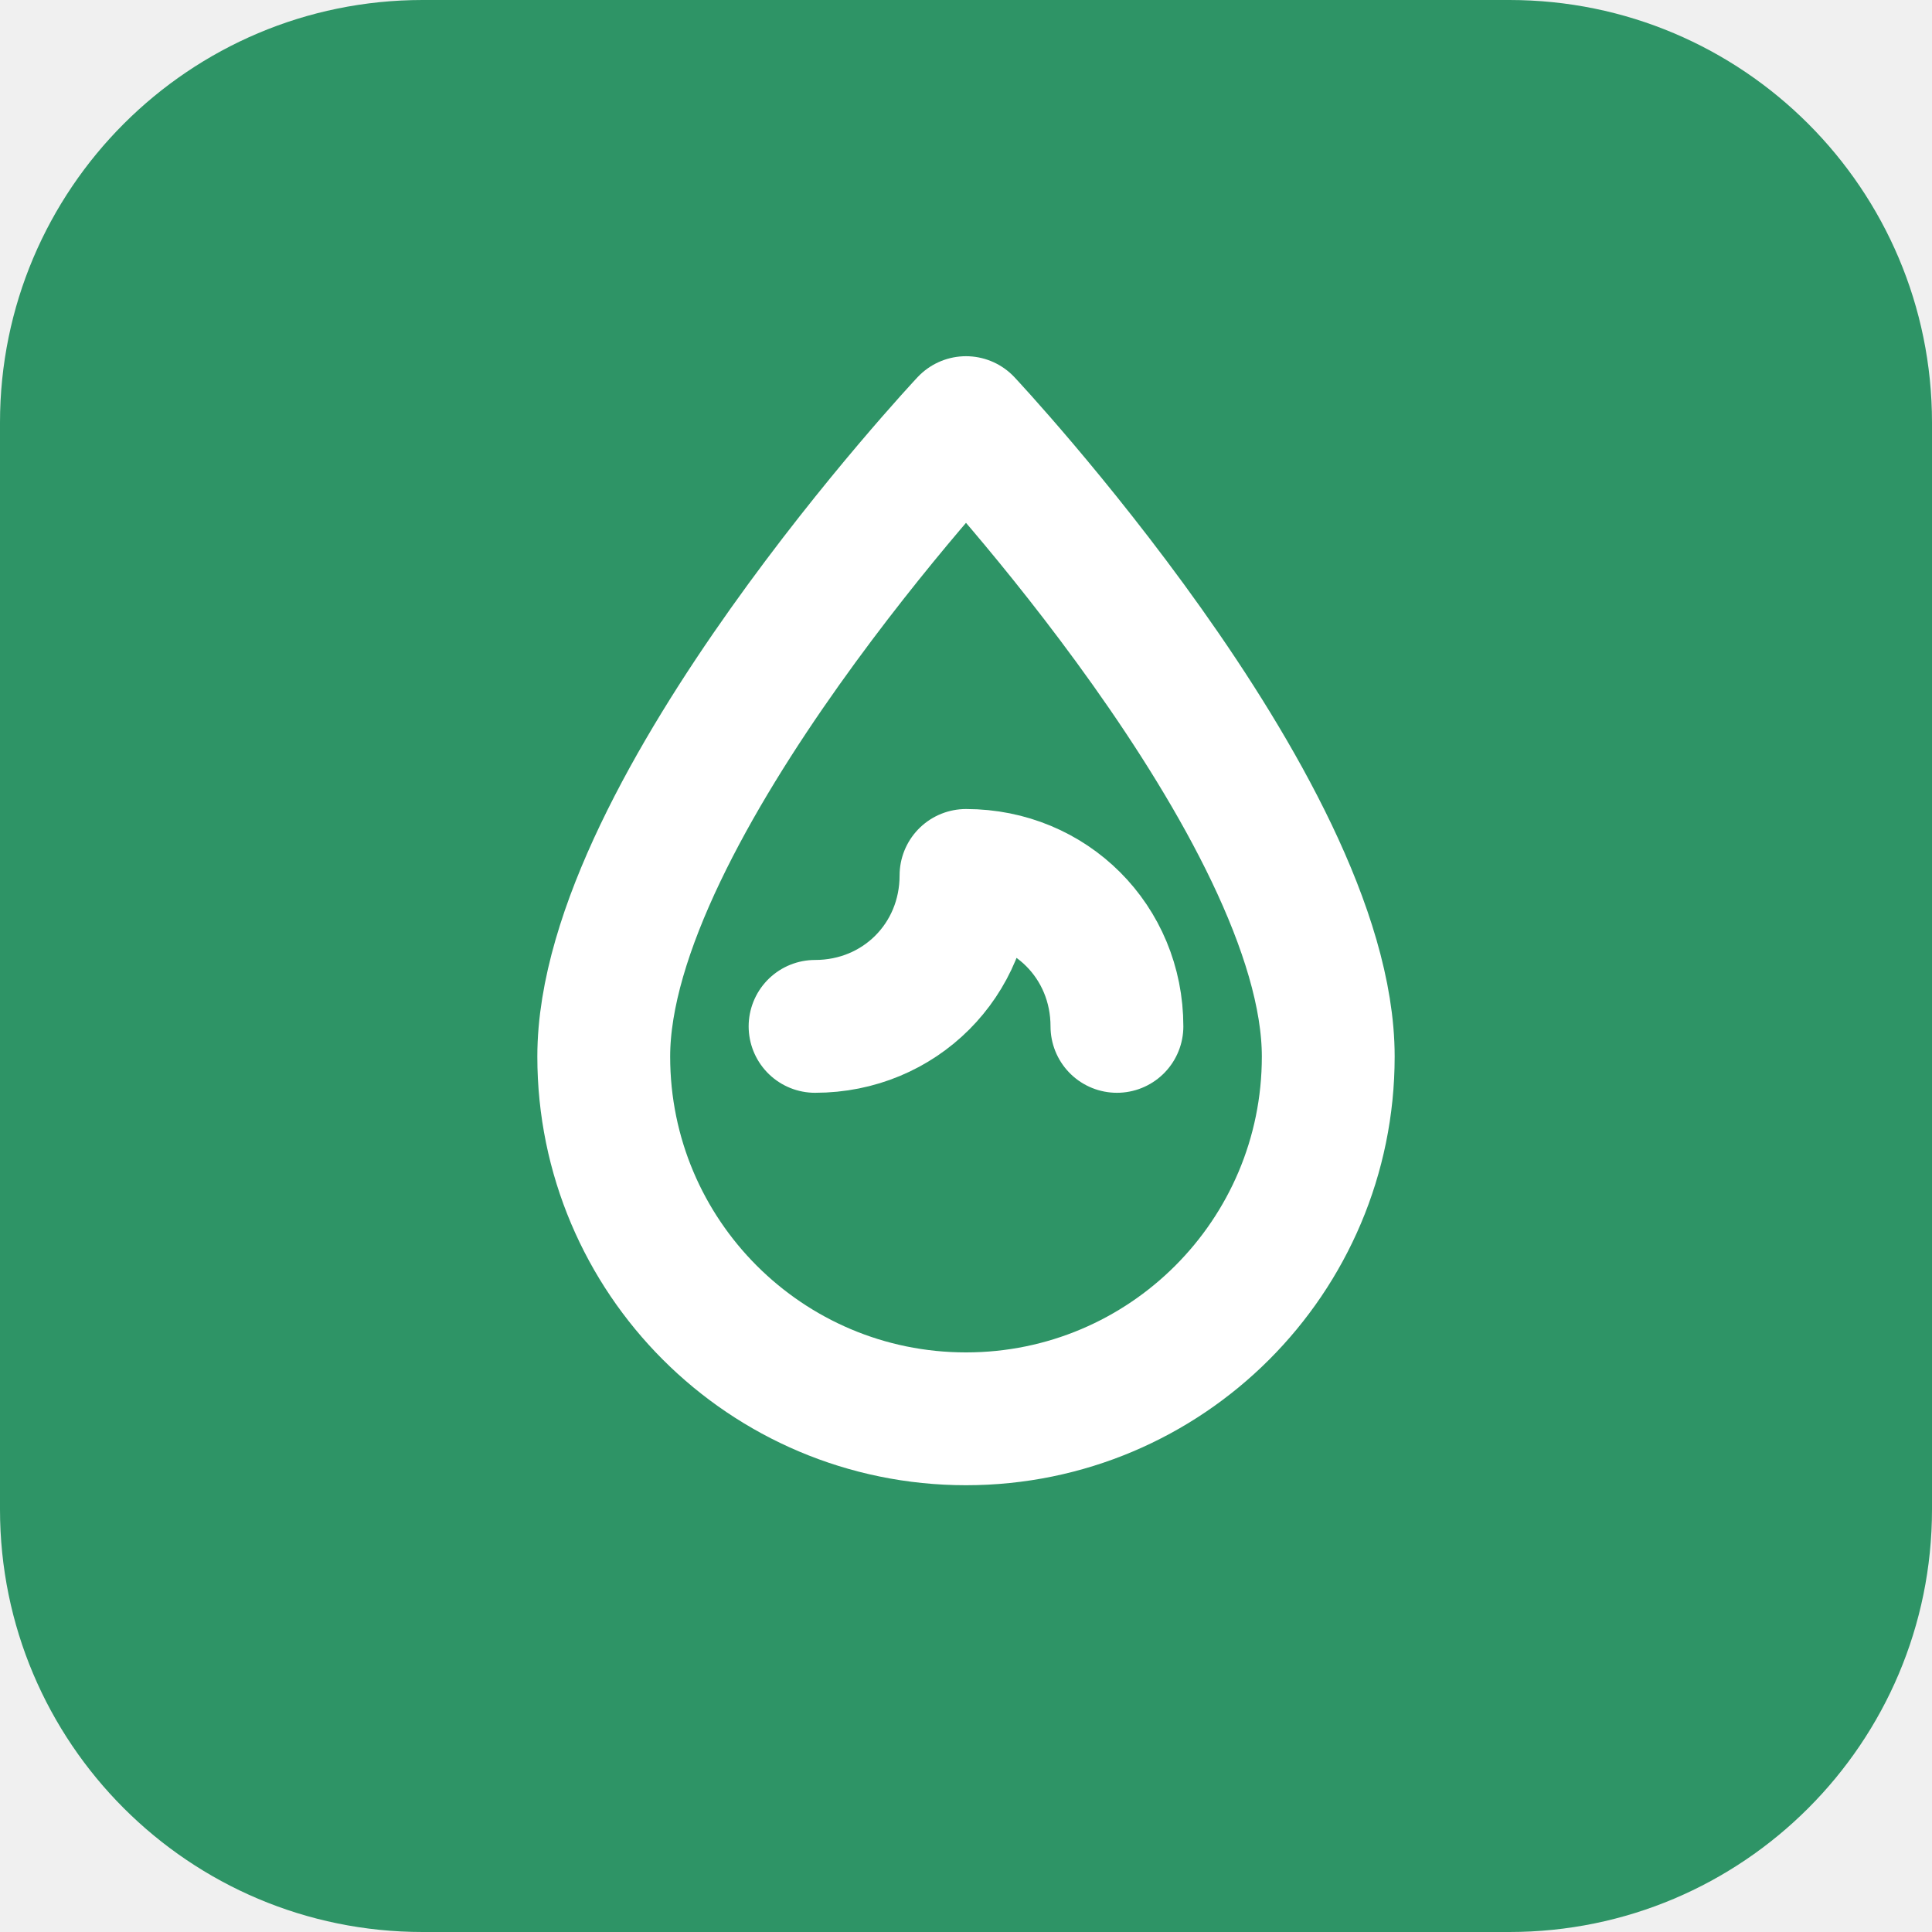
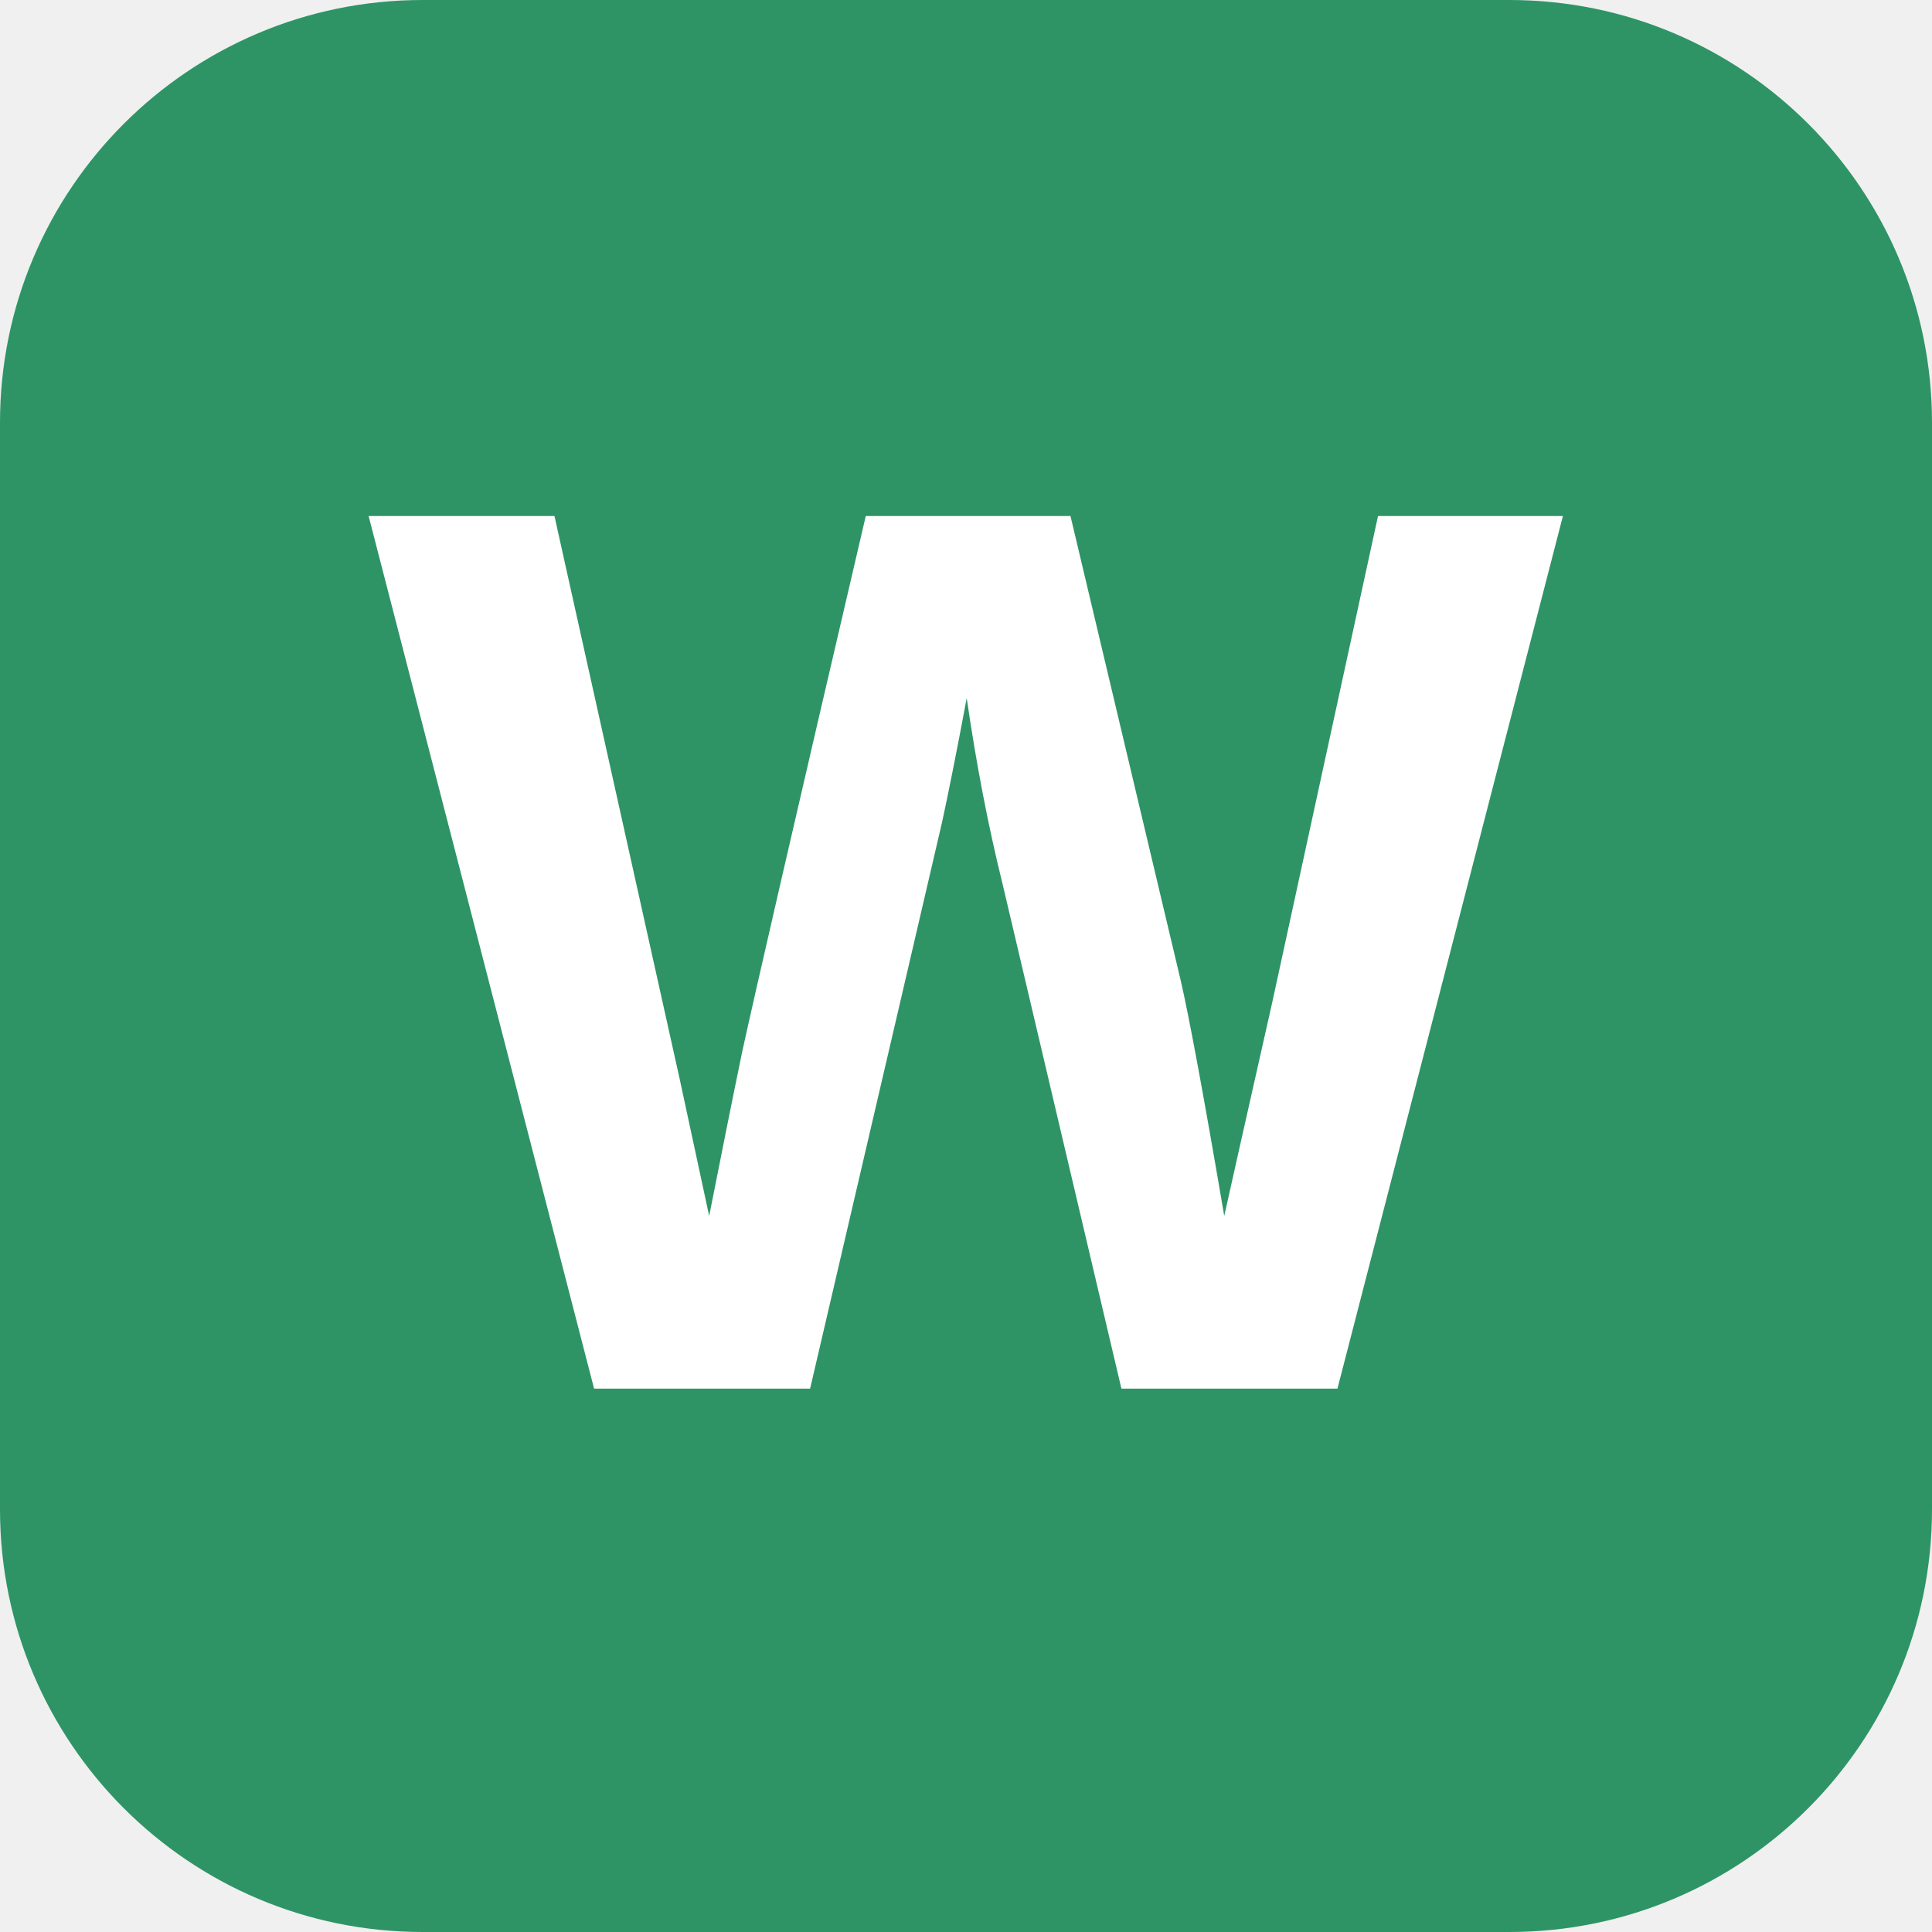
<svg xmlns="http://www.w3.org/2000/svg" viewBox="0 0 32 32">
  <rect width="32" height="32" rx="7" fill="#2E9466" />
-   <g fill="none" stroke="#ffffff" stroke-width="2.2" stroke-linecap="round" stroke-linejoin="round" transform="translate(4 4)">
-     <path d="M12 3s6 6.4 6 10.5a6 6 0 0 1-12 0C6 9.4 12 3 12 3Z" />
-     <path d="M9.5 13c1.4 0 2.5-1.1 2.5-2.5 1.4 0 2.5 1.1 2.5 2.5" />
-   </g>
+   <text x="16" y="23" font-family="Arial, Helvetica, sans-serif" font-size="21" font-weight="800" fill="#ffffff" text-anchor="middle">W</text>
</svg>
